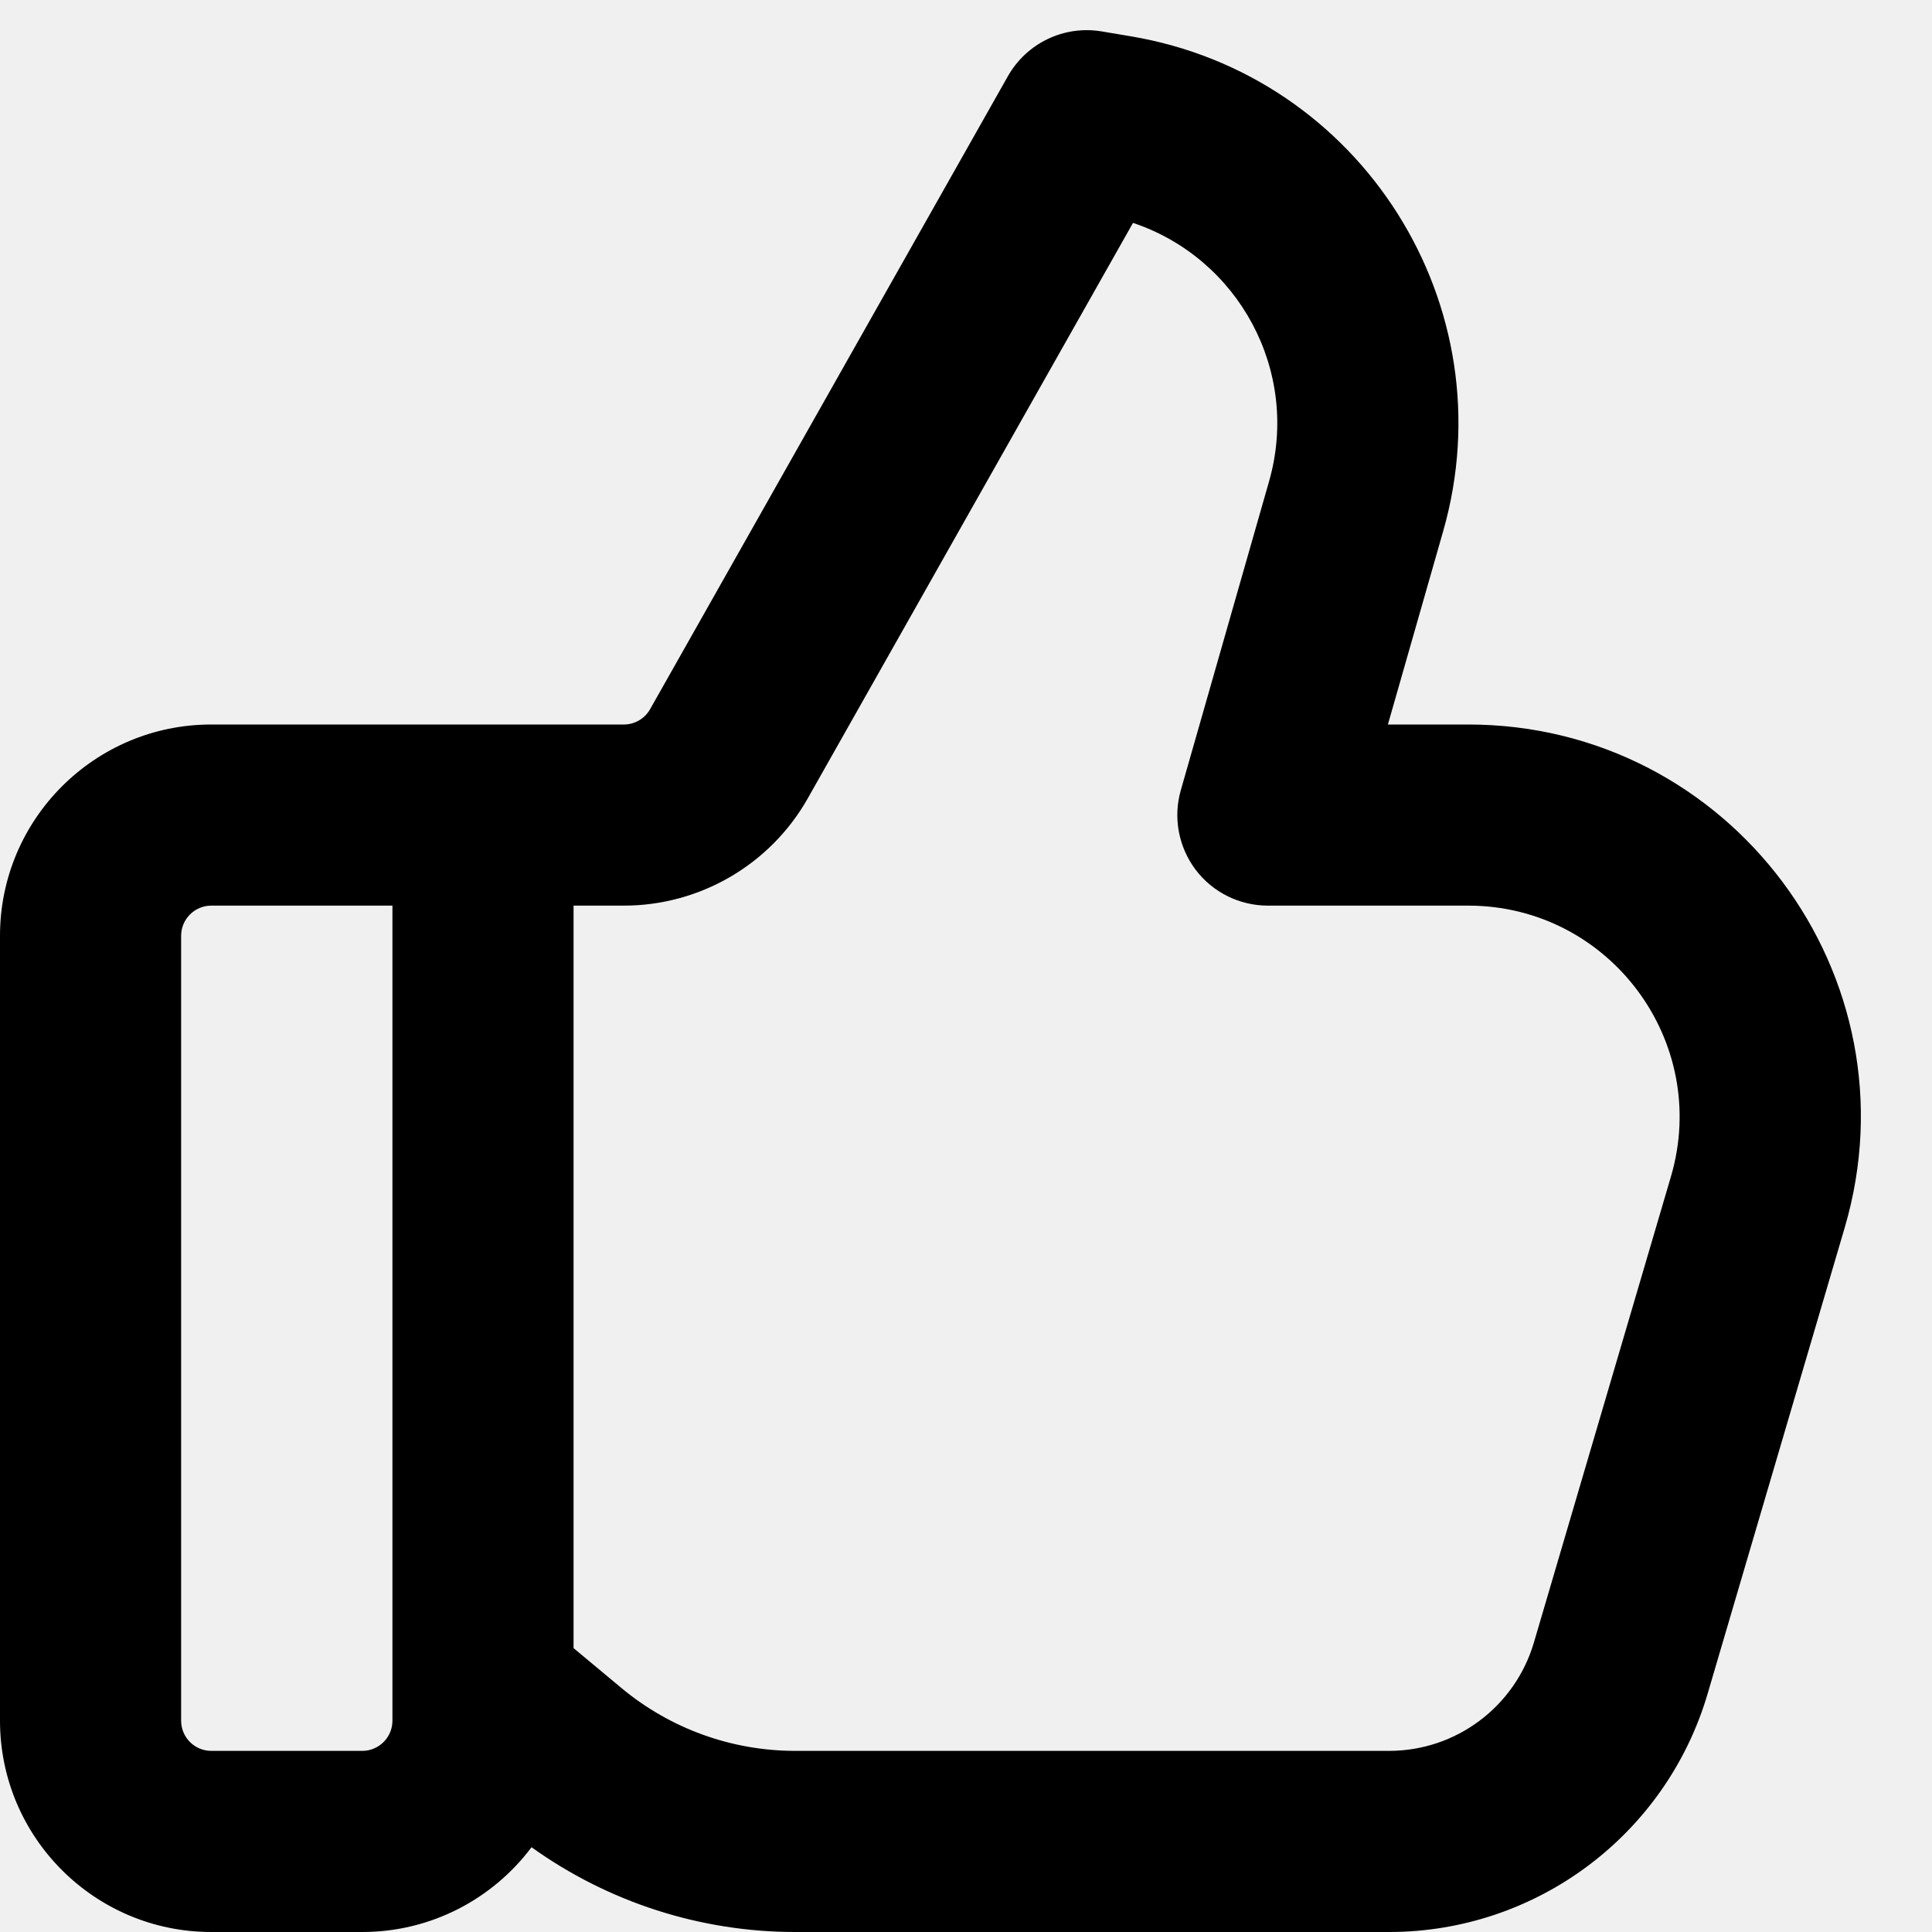
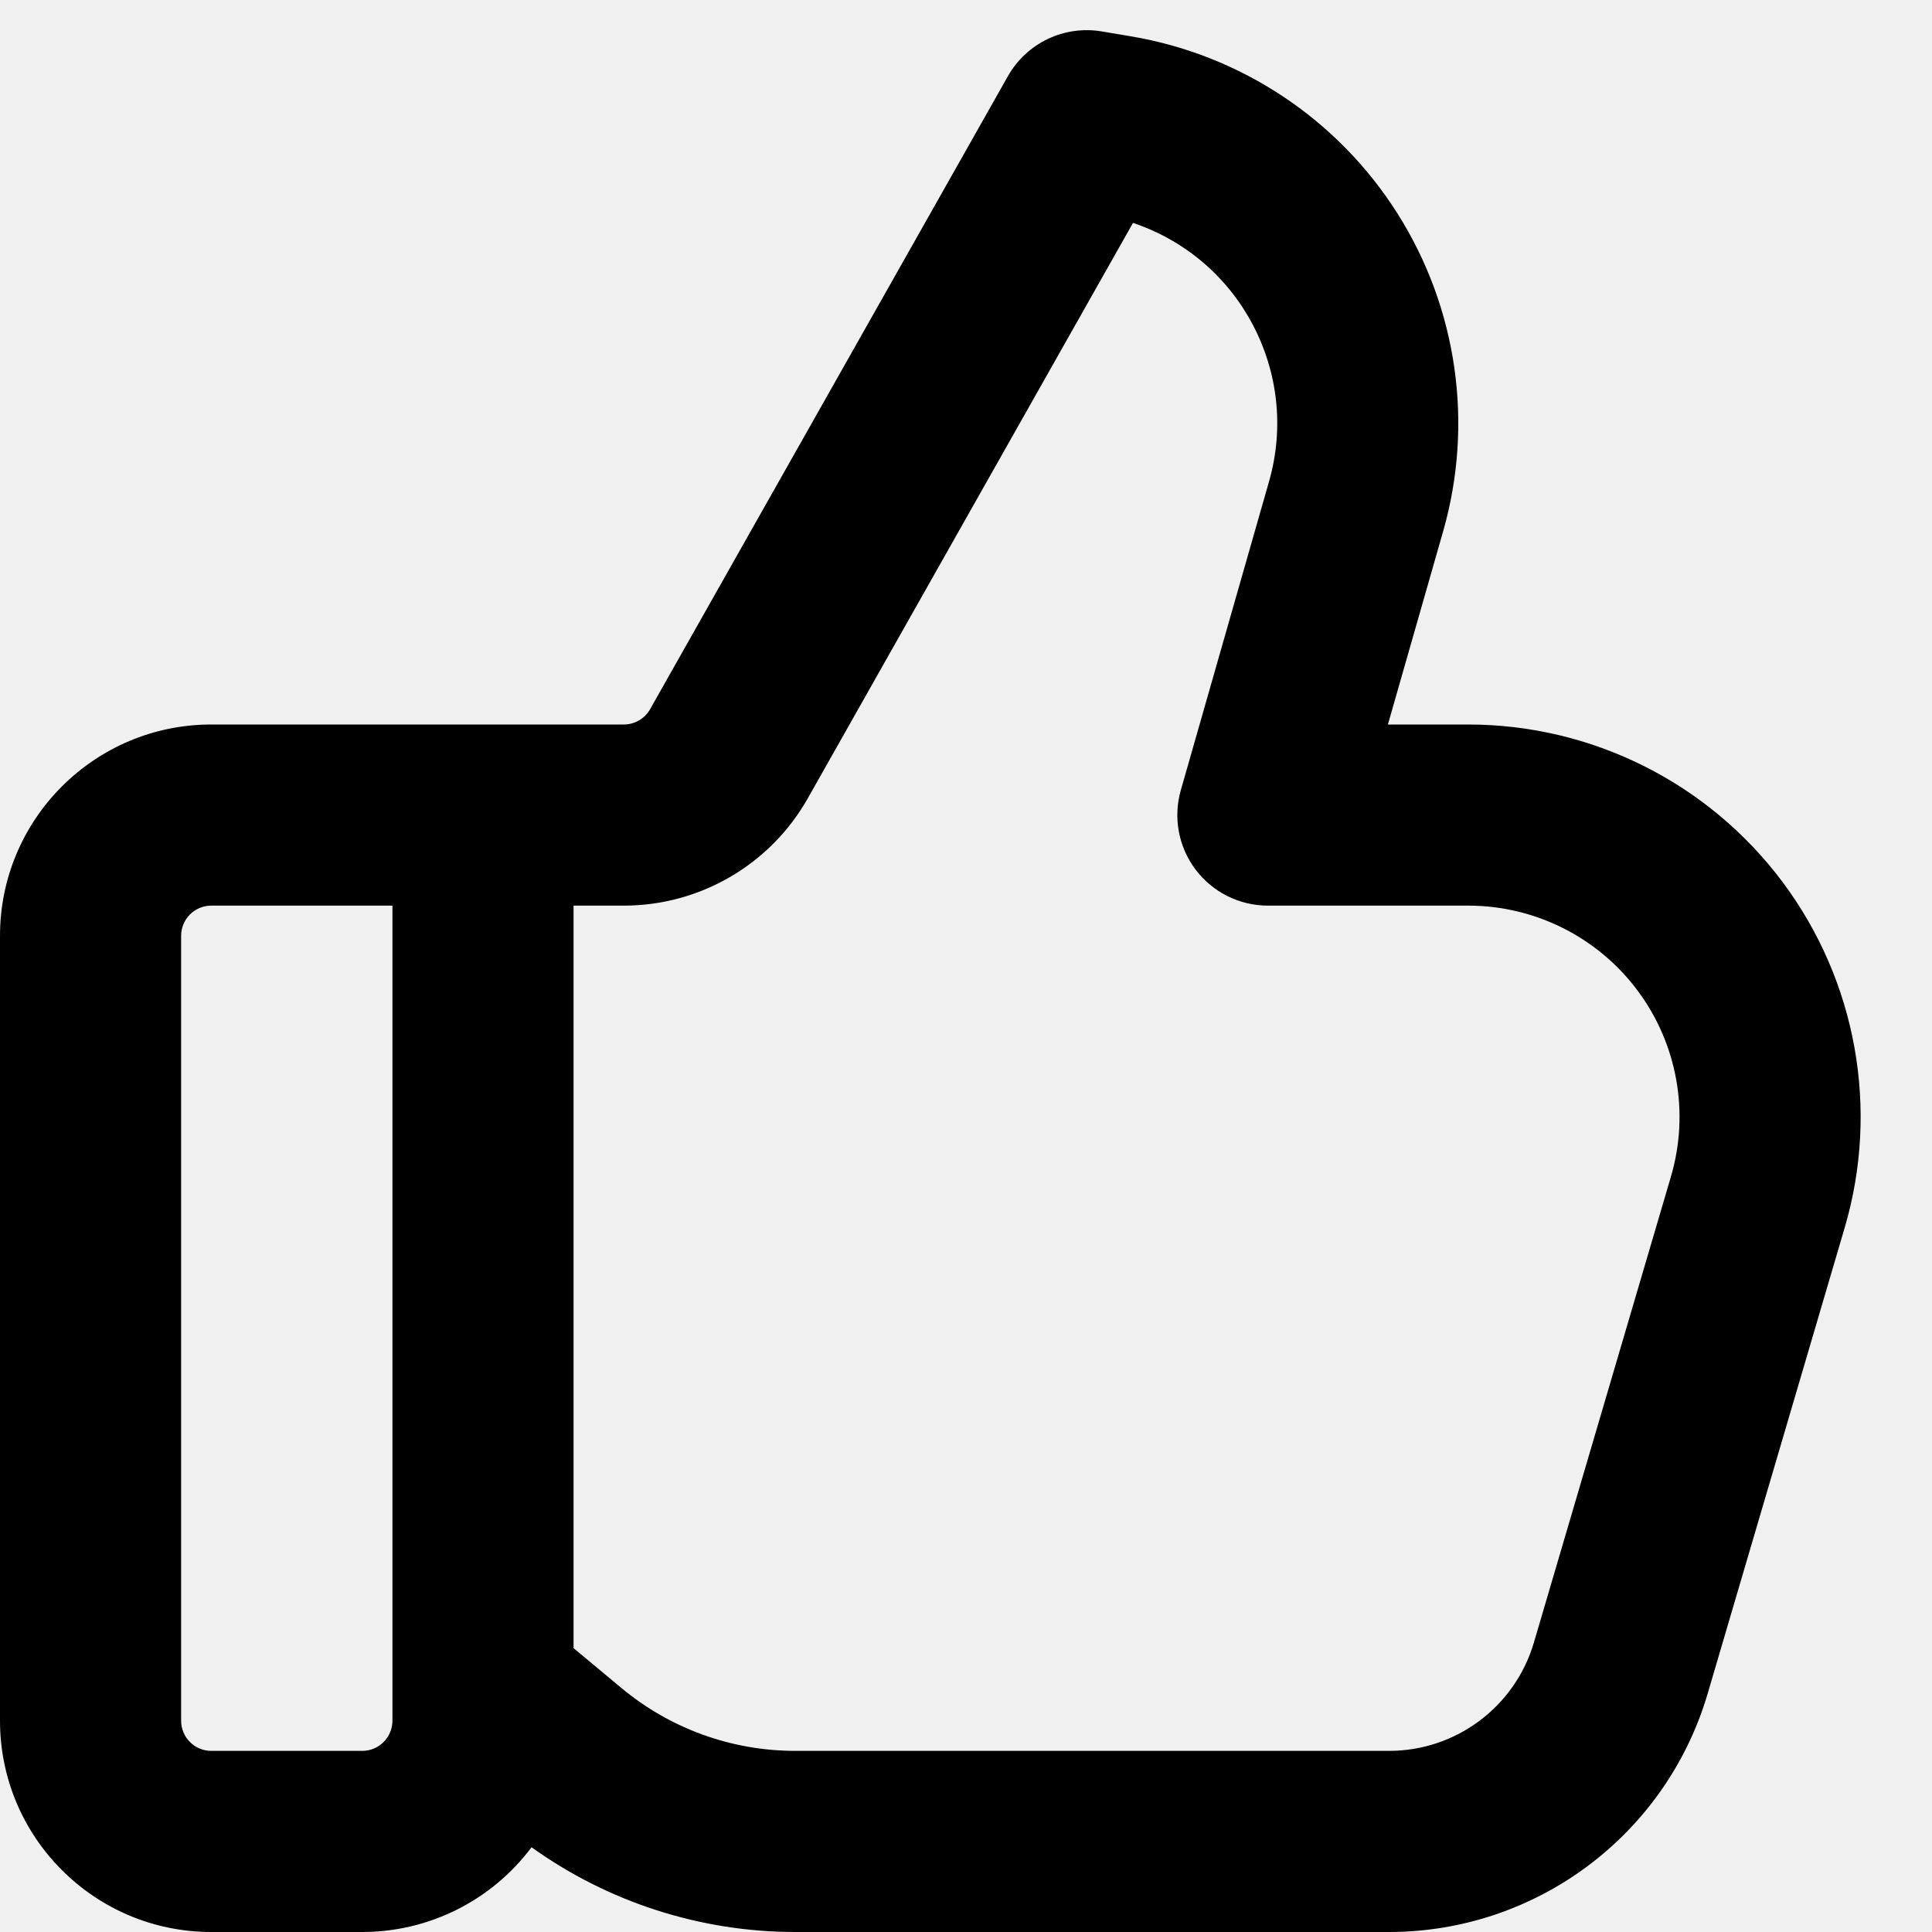
- <svg xmlns="http://www.w3.org/2000/svg" width="16" height="16" viewBox="0 0 16 16" fill="none">
-   <g clip-path="url(#clip0_8_4)">
-     <path d="M8.347 0.631C8.502 0.357 8.812 0.208 9.123 0.26L9.361 0.3C11.275 0.619 12.485 2.533 11.952 4.398L11.494 6H12.159C14.329 6 15.889 8.085 15.277 10.167L14.142 14.026C13.798 15.196 12.723 16 11.504 16H6.586C5.8 16 5.037 15.753 4.402 15.298C4.082 15.724 3.573 16 3 16H1.75C0.784 16 0 15.216 0 14.25V7.75C0 6.784 0.784 6 1.75 6H5.167C5.257 6 5.34 5.951 5.384 5.873L8.347 0.631ZM4.75 13.649L5.146 13.979C5.55 14.316 6.06 14.5 6.586 14.5H11.504C12.058 14.5 12.546 14.135 12.703 13.603L13.838 9.744C14.167 8.623 13.327 7.5 12.159 7.5H10.5C10.265 7.5 10.043 7.39 9.901 7.202C9.76 7.014 9.714 6.77 9.779 6.544L10.51 3.986C10.771 3.072 10.255 2.137 9.383 1.846L6.69 6.611C6.38 7.16 5.797 7.5 5.167 7.5H4.75V13.649ZM3.25 7.5H1.75C1.612 7.5 1.5 7.612 1.5 7.75V14.25C1.5 14.388 1.612 14.5 1.75 14.5H3C3.138 14.5 3.25 14.388 3.25 14.25V7.5Z" fill="black" />
-   </g>
-   <defs>
-     <clipPath id="clip0_8_4">
-       <rect width="16" height="16" fill="white" />
-     </clipPath>
-   </defs>
+ <svg xmlns="http://www.w3.org/2000/svg" width="16" height="16" viewBox="0 0 16 16">
+   <path d="M8.347.631A.75.75 0 0 1 9.123.26l.238.04a3.25 3.25 0 0 1 2.591 4.098L11.494 6h.665a3.25 3.25 0 0 1 3.118 4.167l-1.135 3.859A2.751 2.751 0 0 1 11.503 16H6.586a3.75 3.75 0 0 1-2.184-.702A1.75 1.75 0 0 1 3 16H1.75A1.75 1.75 0 0 1 0 14.25v-6.5C0 6.784.784 6 1.75 6h3.417a.25.25 0 0 0 .217-.127ZM4.75 13.649l.396.33c.404.337.914.521 1.44.521h4.917a1.25 1.25 0 0 0 1.2-.897l1.135-3.859A1.75 1.75 0 0 0 12.159 7.5H10.5a.75.75 0 0 1-.721-.956l.731-2.558a1.75 1.75 0 0 0-1.127-2.14L6.69 6.611a1.75 1.75 0 0 1-1.523.889H4.75ZM3.25 7.5h-1.5a.25.25 0 0 0-.25.25v6.5c0 .138.112.25.25.25H3a.25.25 0 0 0 .25-.25Z" />
</svg>
